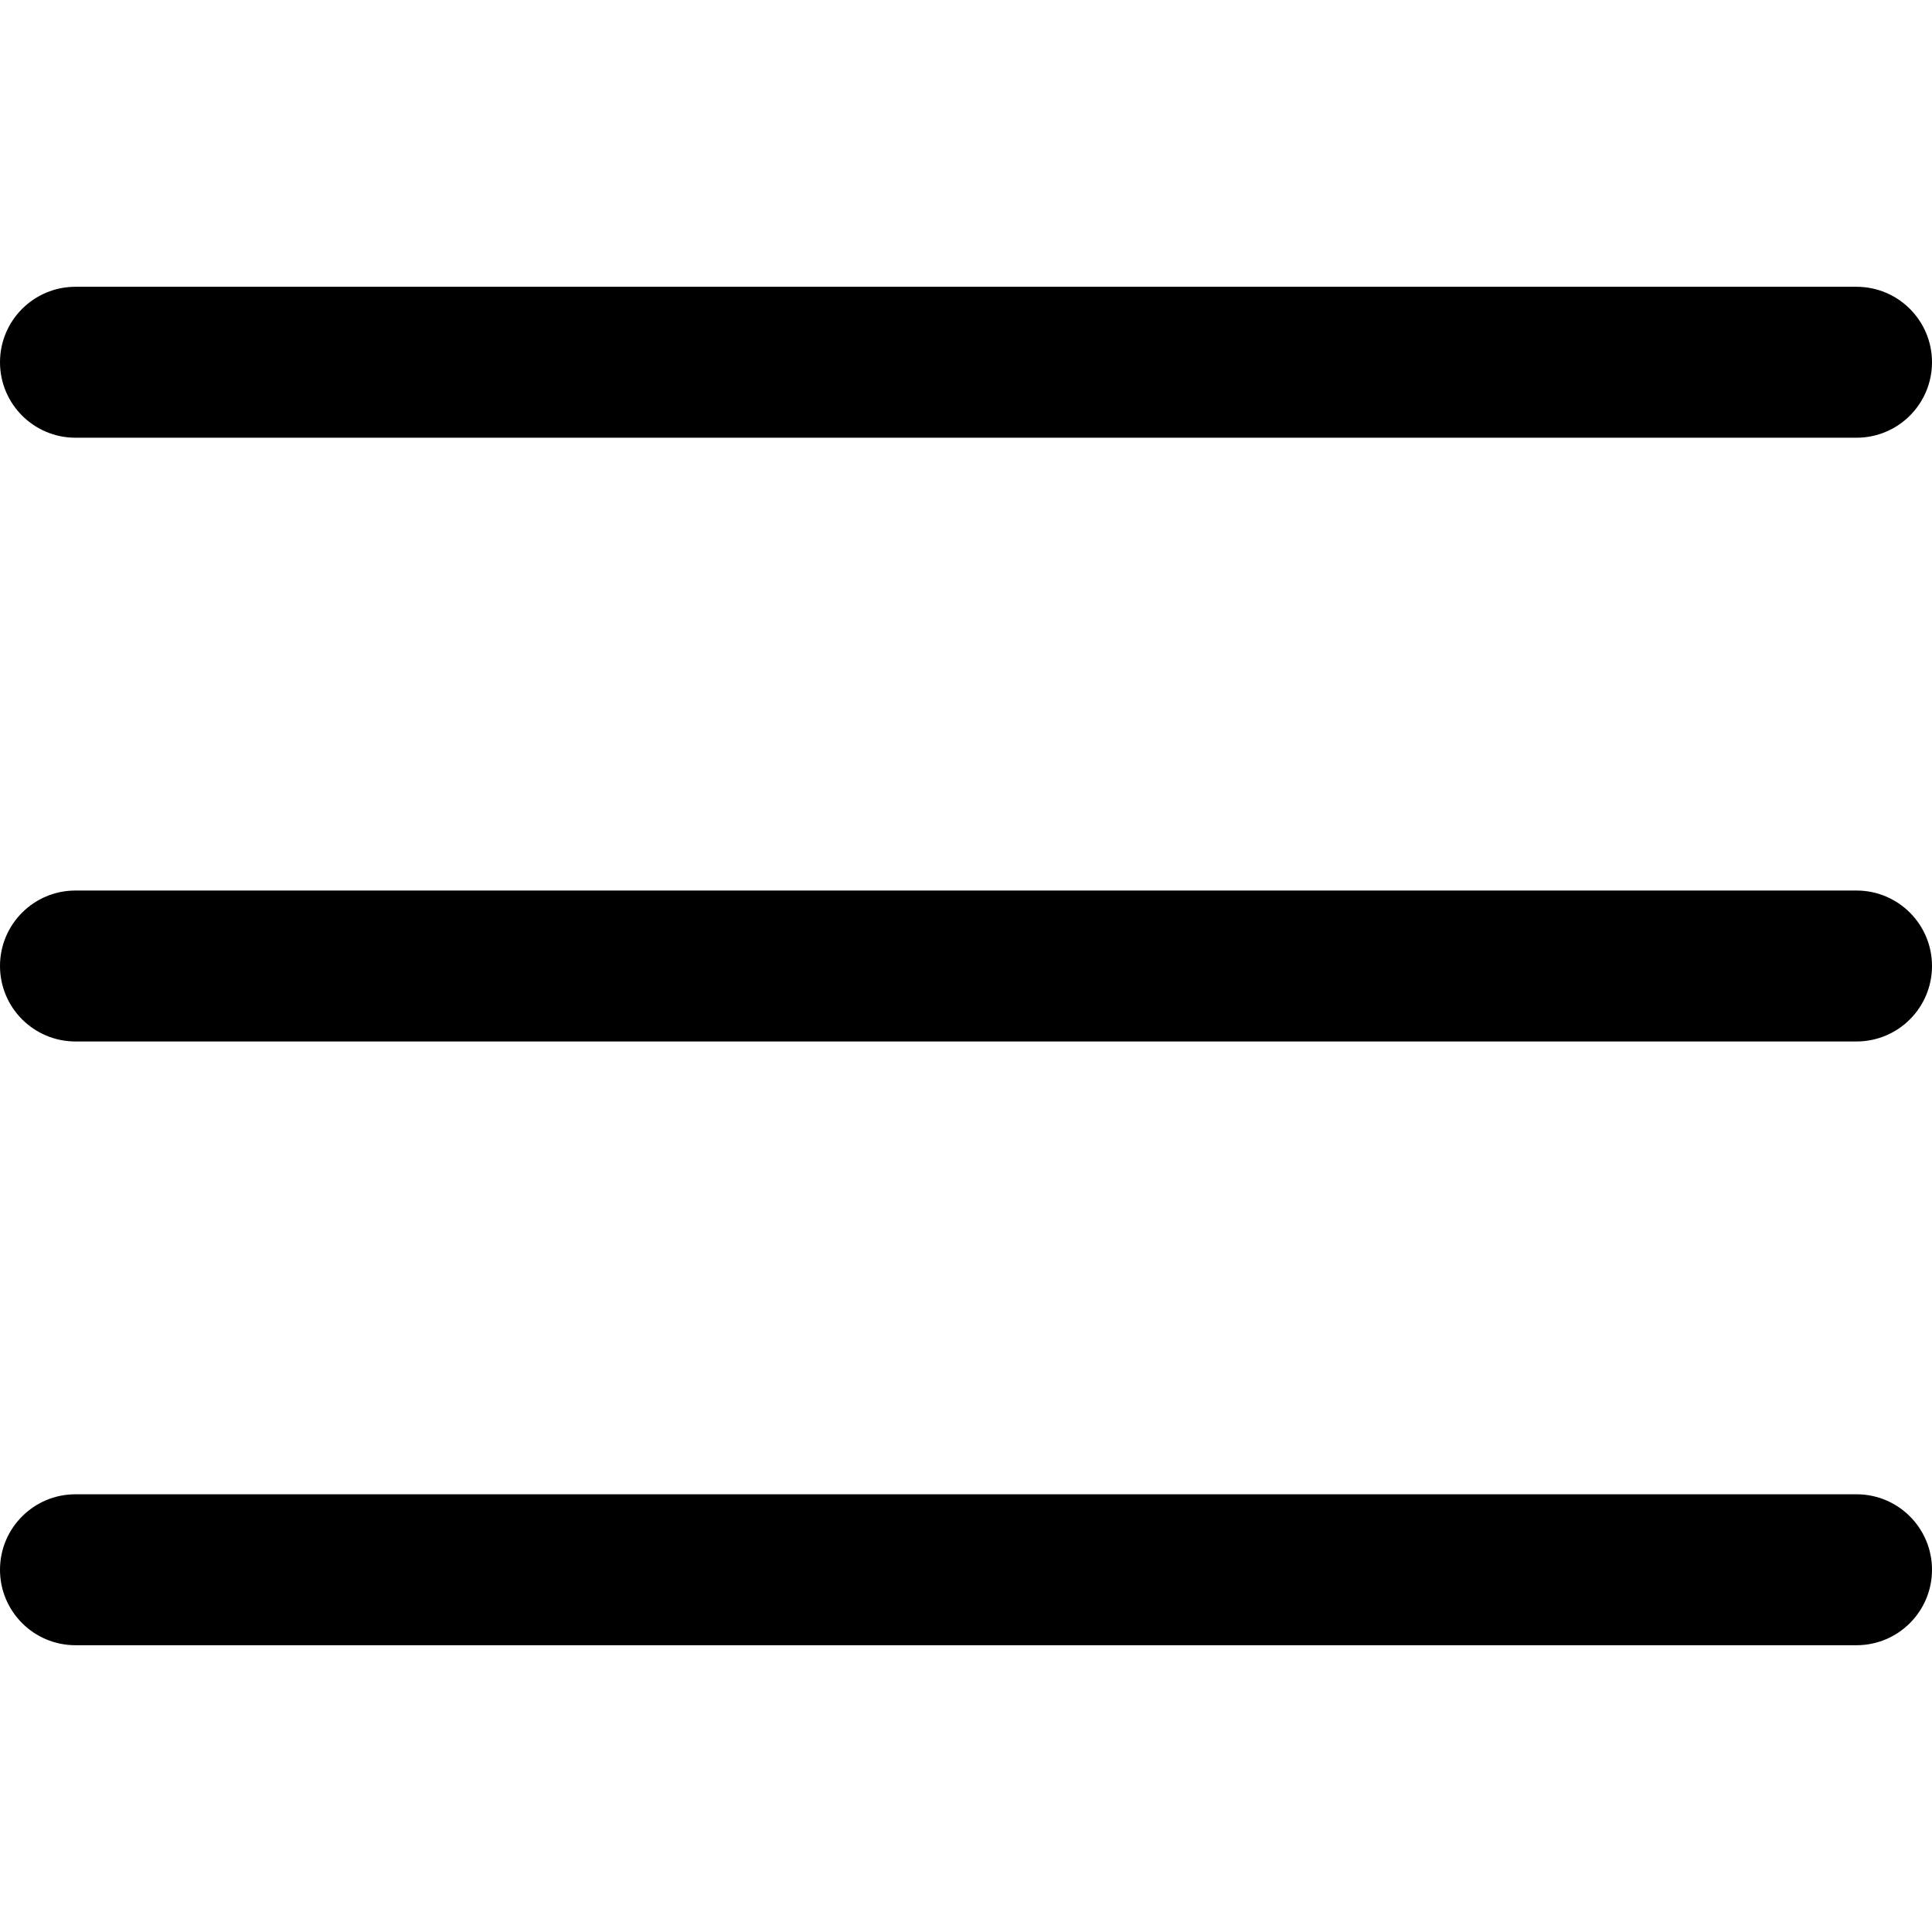
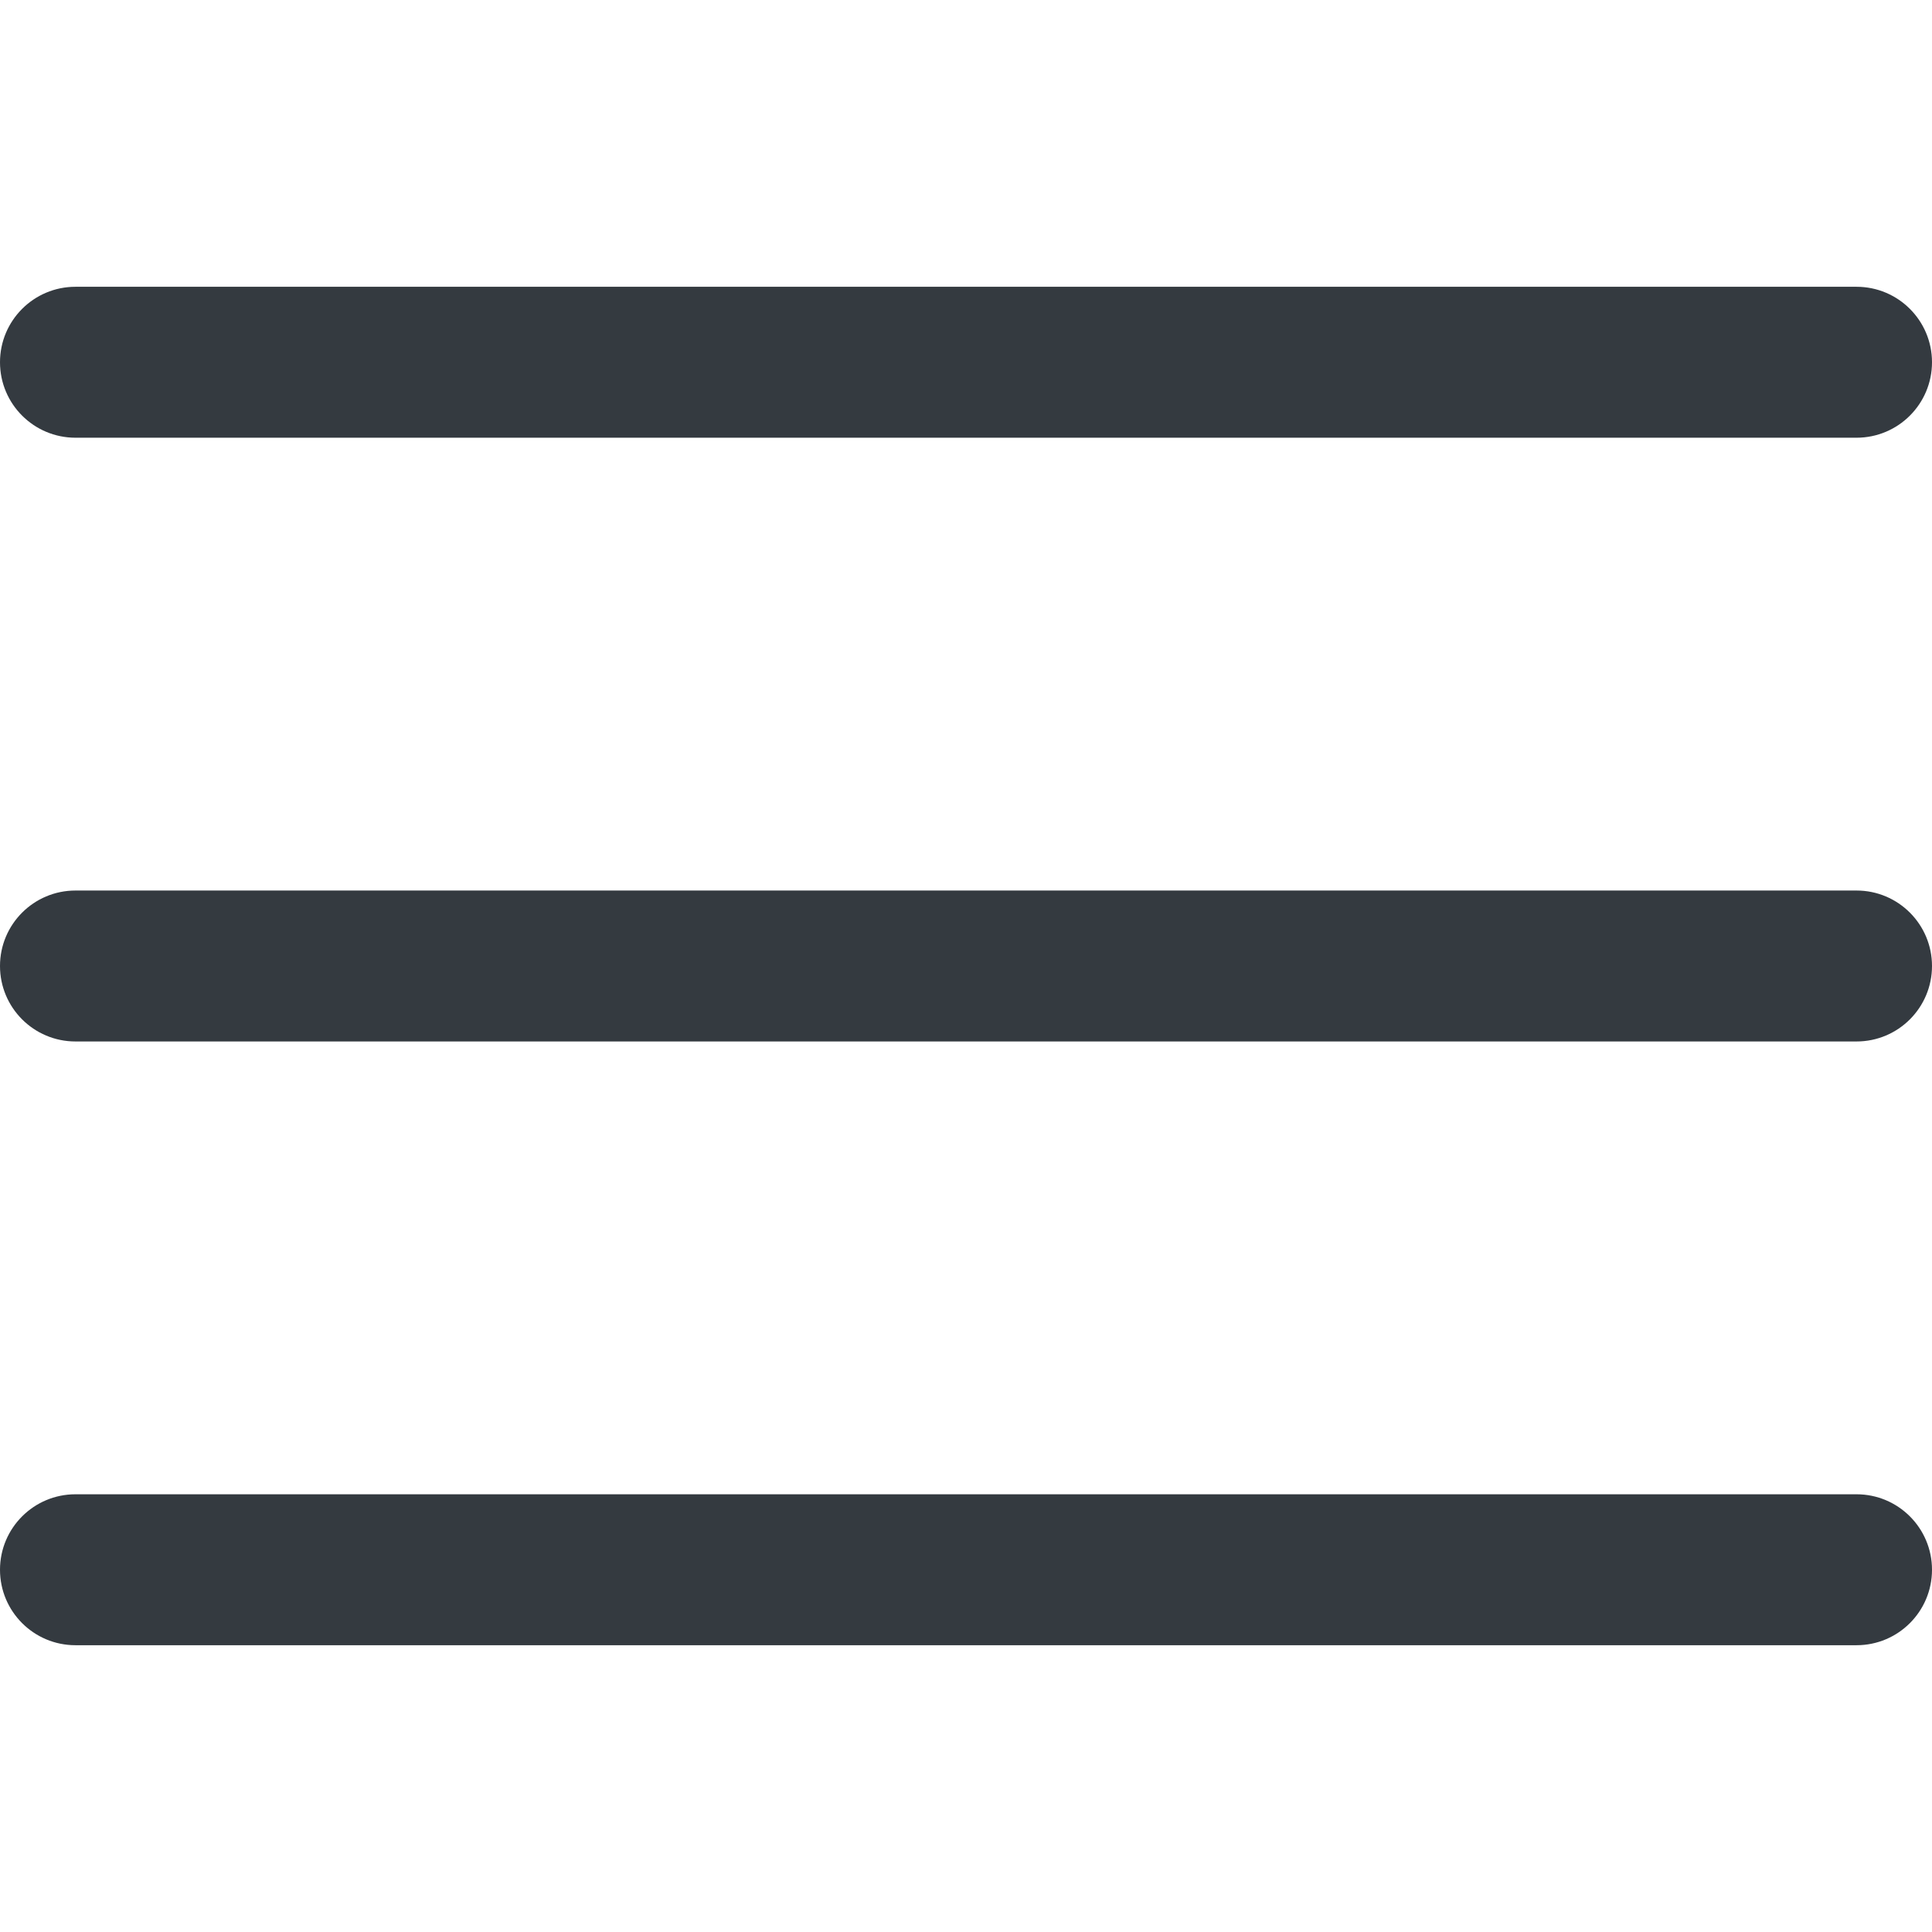
- <svg xmlns="http://www.w3.org/2000/svg" version="1.1" id="Capa_1" x="0px" y="0px" viewBox="0 0 512 512" style="enable-background:new 0 0 512 512;" xml:space="preserve">
+ <svg xmlns="http://www.w3.org/2000/svg" width="100%" height="100%" viewBox="0 0 512 512" version="1.1" xml:space="preserve" style="fill-rule:evenodd;clip-rule:evenodd;stroke-linejoin:round;stroke-miterlimit:2;">
  <g>
    <g>
-       <path d="M492,236H20c-11.046,0-20,8.954-20,20c0,11.046,8.954,20,20,20h472c11.046,0,20-8.954,20-20S503.046,236,492,236z" />
+       <path d="M492,236L20,236C8.954,236 0,244.954 0,256C0,267.046 8.954,276 20,276L492,276C503.046,276 512,267.046 512,256C512,244.954 503.046,236 492,236Z" style="fill:rgb(52,58,64);fill-rule:nonzero;" />
    </g>
  </g>
  <g>
    <g>
-       <path d="M492,76H20C8.954,76,0,84.954,0,96s8.954,20,20,20h472c11.046,0,20-8.954,20-20S503.046,76,492,76z" />
+       <path d="M492,76L20,76C8.954,76 0,84.954 0,96C0,107.046 8.954,116 20,116L492,116C503.046,116 512,107.046 512,96C512,84.954 503.046,76 492,76Z" style="fill:rgb(52,58,64);fill-rule:nonzero;" />
    </g>
  </g>
  <g>
    <g>
-       <path d="M492,396H20c-11.046,0-20,8.954-20,20c0,11.046,8.954,20,20,20h472c11.046,0,20-8.954,20-20    C512,404.954,503.046,396,492,396z" />
+       <path d="M492,396L20,396C8.954,396 0,404.954 0,416C0,427.046 8.954,436 20,436L492,436C503.046,436 512,427.046 512,416C512,404.954 503.046,396 492,396Z" style="fill:rgb(52,58,64);fill-rule:nonzero;" />
    </g>
  </g>
-   <g>
- </g>
-   <g>
- </g>
-   <g>
- </g>
-   <g>
- </g>
-   <g>
- </g>
-   <g>
- </g>
-   <g>
- </g>
-   <g>
- </g>
-   <g>
- </g>
-   <g>
- </g>
-   <g>
- </g>
-   <g>
- </g>
-   <g>
- </g>
-   <g>
- </g>
-   <g>
- </g>
</svg>
